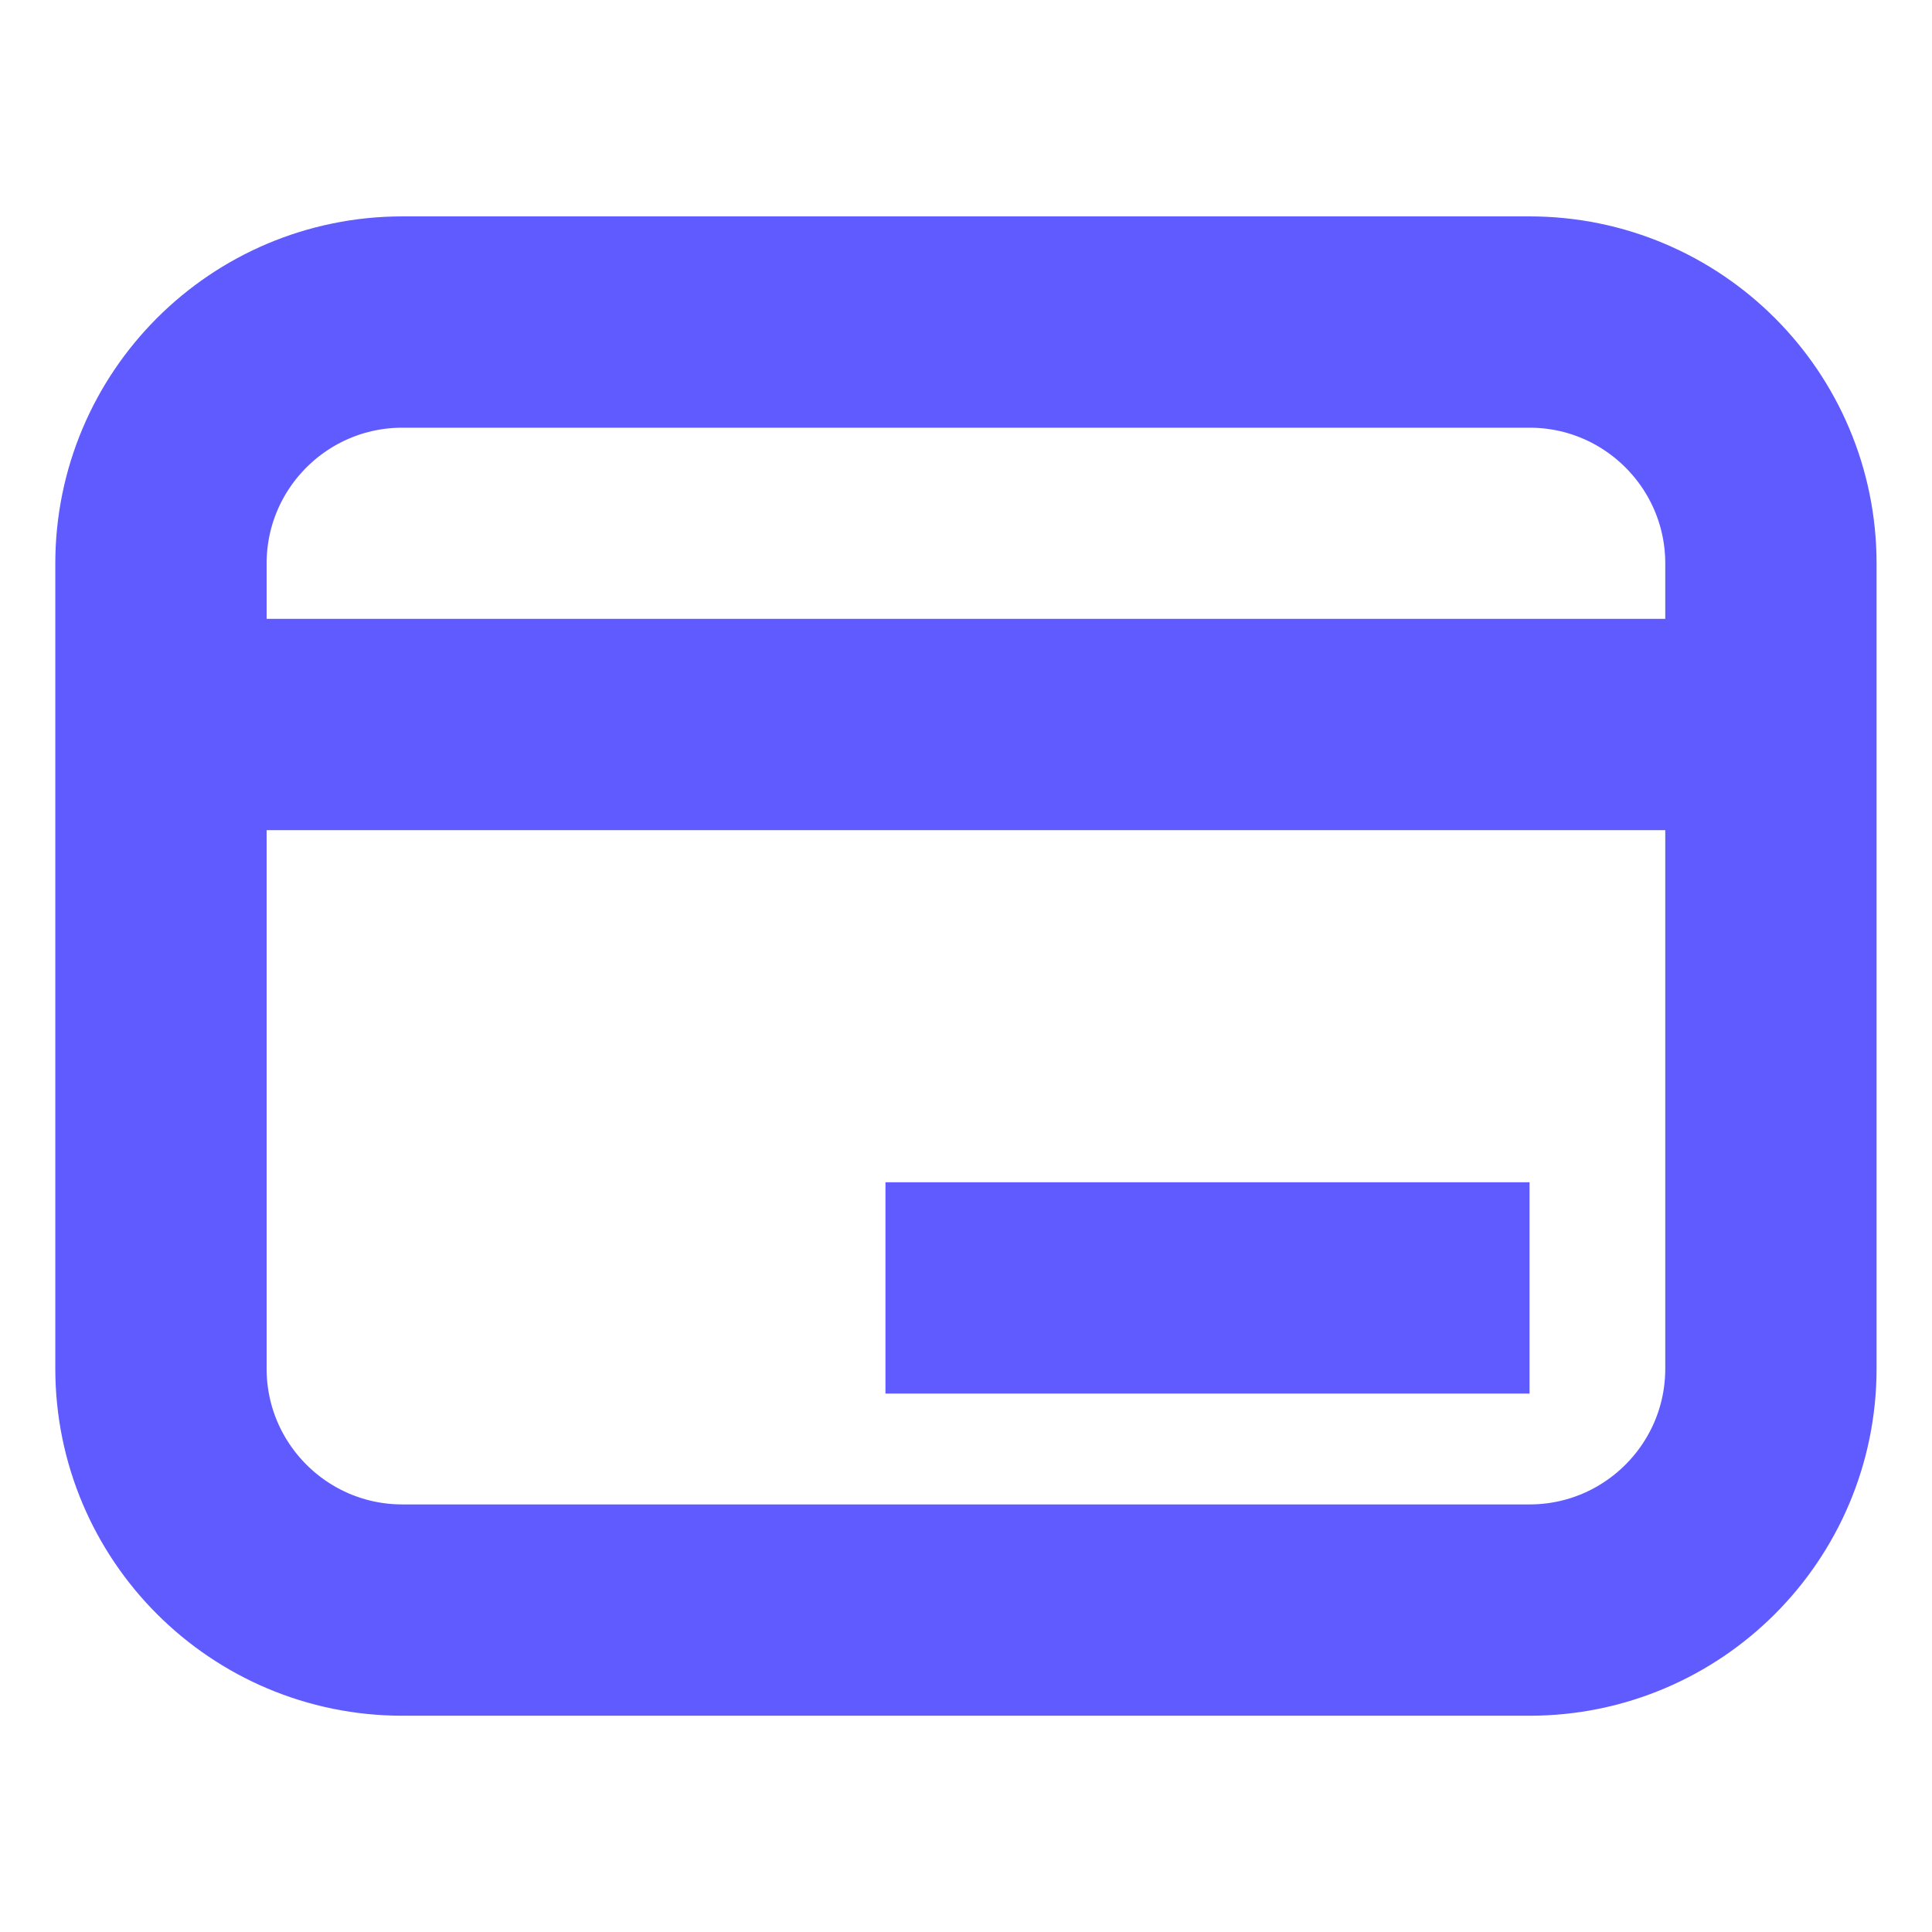
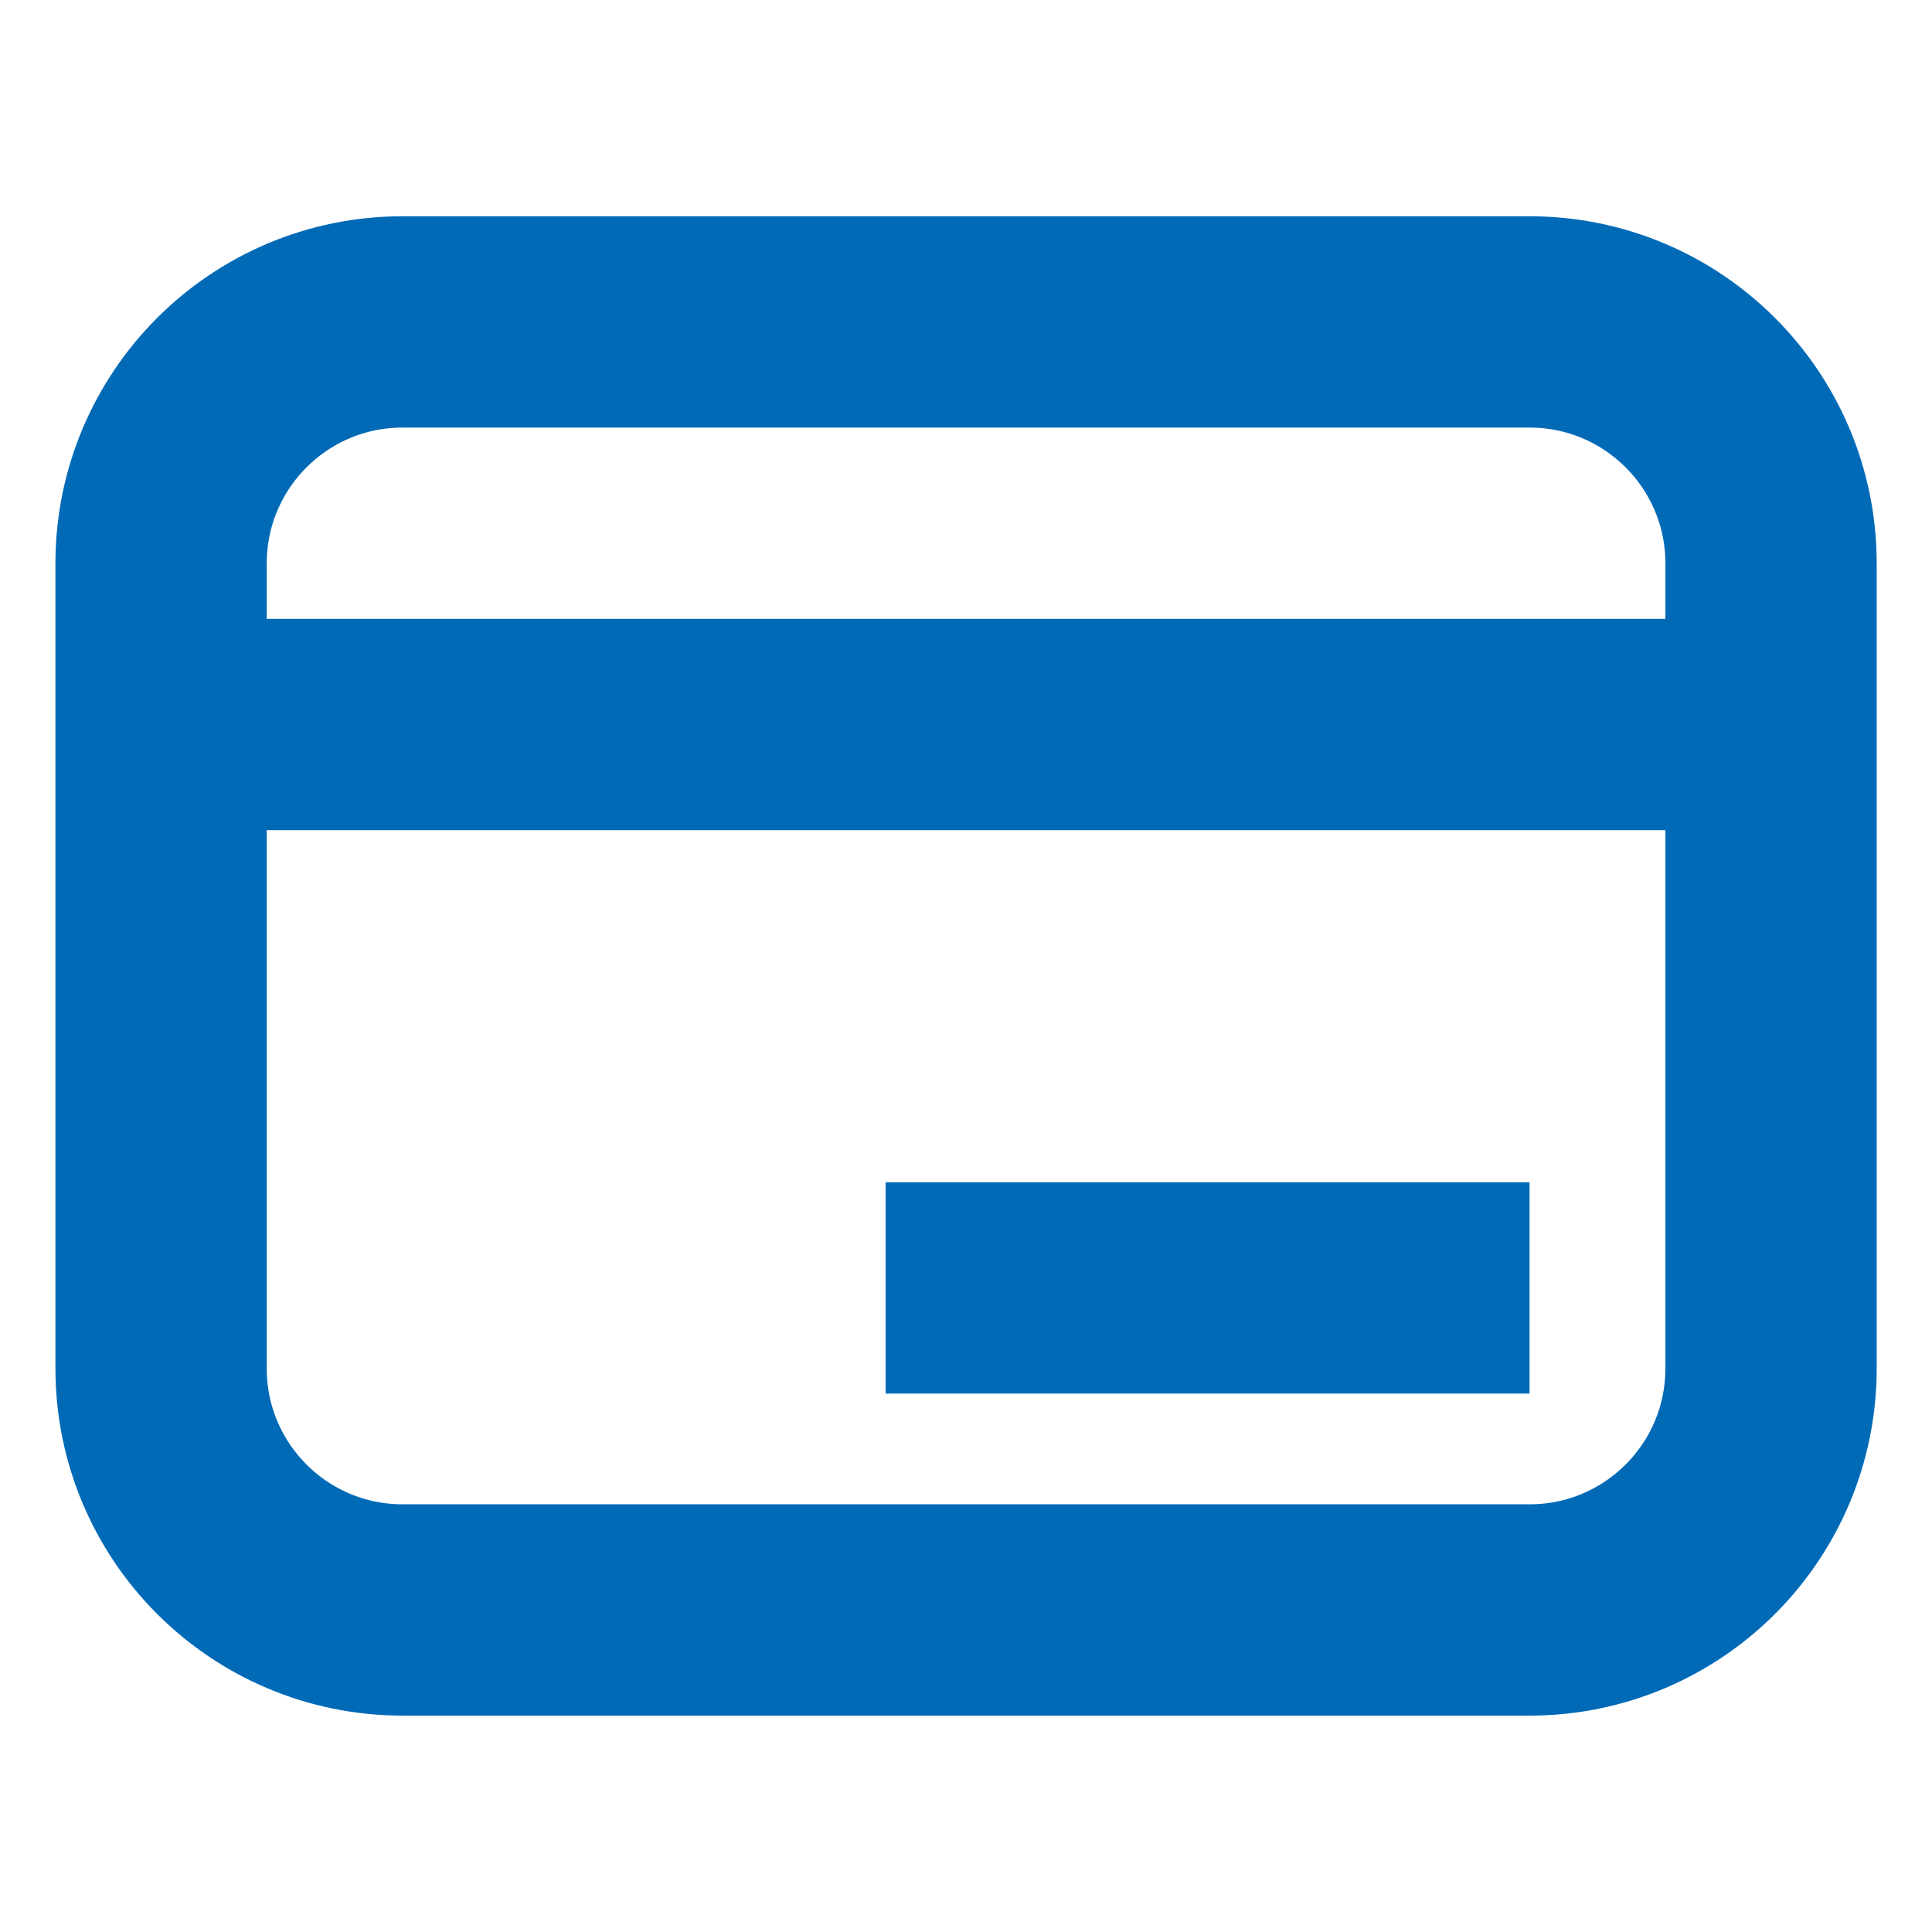
<svg xmlns="http://www.w3.org/2000/svg" width="16" height="16" fill="none">
-   <rect x="1.333" y="2.667" width="13.333" height="10.667" rx="2" stroke="#605BFF" stroke-width="1.75" />
-   <path d="M1.333 6h13.334m-7.334 4.666h5.334" stroke="#605BFF" stroke-width="1.75" />
+   <rect x="1.334" y="2.666" width="13.333" height="10.667" rx="2" stroke="#006AB7" stroke-width="1.75" />
+   <path d="M1.334 6h13.333m-7.333 4.666h5.333" stroke="#006AB7" stroke-width="1.75" />
</svg>
